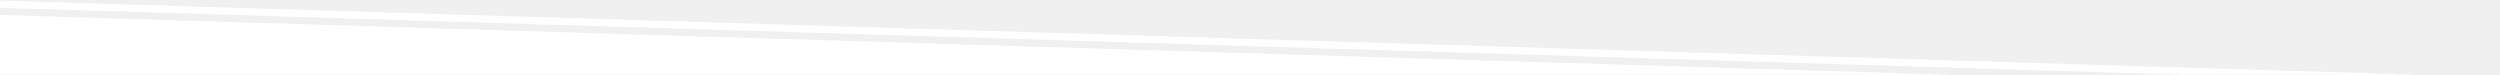
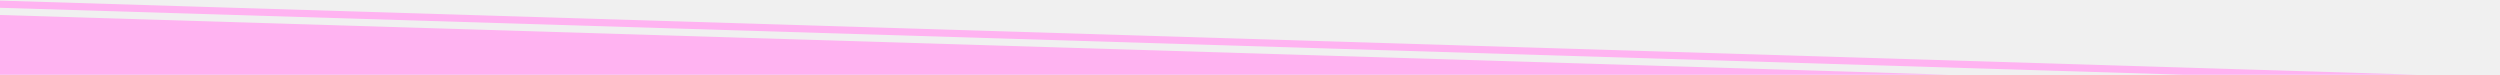
<svg xmlns="http://www.w3.org/2000/svg" id="Camada_1" data-name="Camada 1" viewBox="0 0 1672 50">
  <defs>
-     <style>.cls-1{fill:none;}.cls-2{clip-path:url(#clip-path);}.cls-3{fill:#fff;}</style>
+     <style>.cls-1{fill:none;}.cls-2{clip-path:url(#clip-path);}.cls-3{fill:#ffb3f1;}</style>
    <clipPath id="clip-path">
      <rect class="cls-1" width="1672" height="50" />
    </clipPath>
  </defs>
  <g class="cls-2">
    <polygon class="cls-3" points="1689.4 92.25 -21.23 50.65 -19.2 9.43 1691.89 61.89 1689.4 92.25" />
    <polygon class="cls-3" points="1692.28 57.1 -18.81 4.64 -18.42 -0.16 1692.67 52.31 1692.28 57.1" />
  </g>
</svg>
